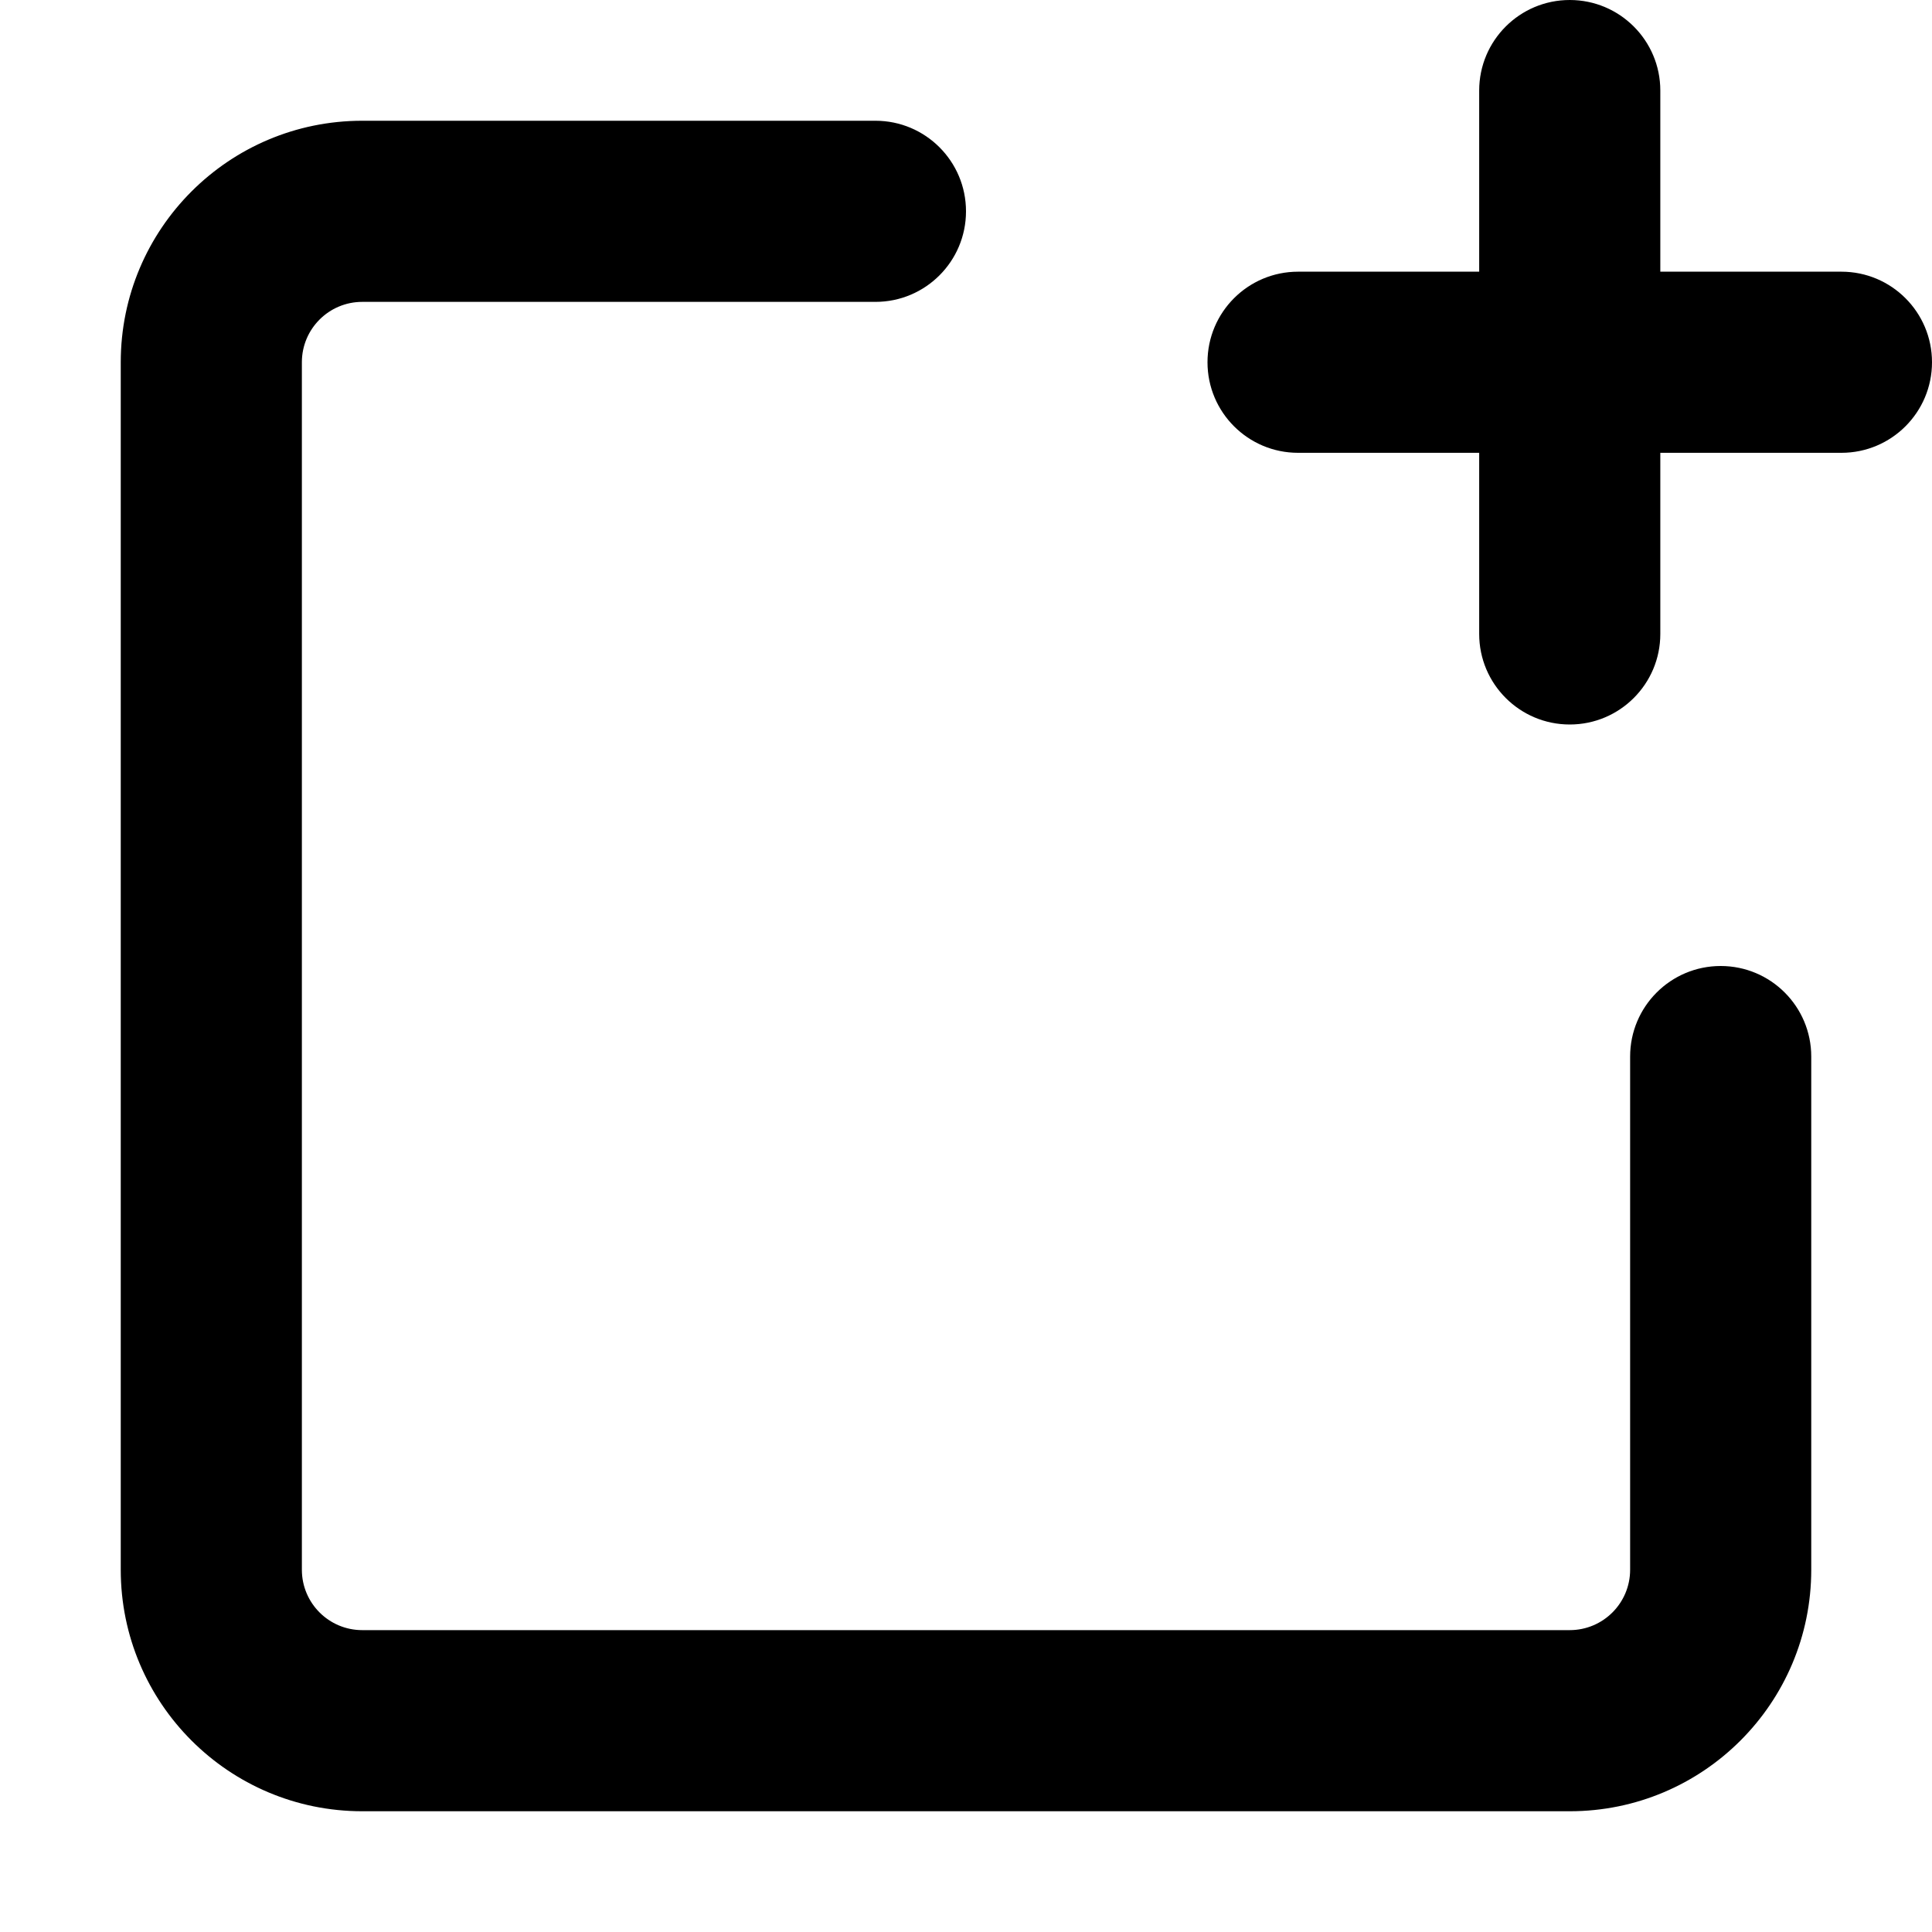
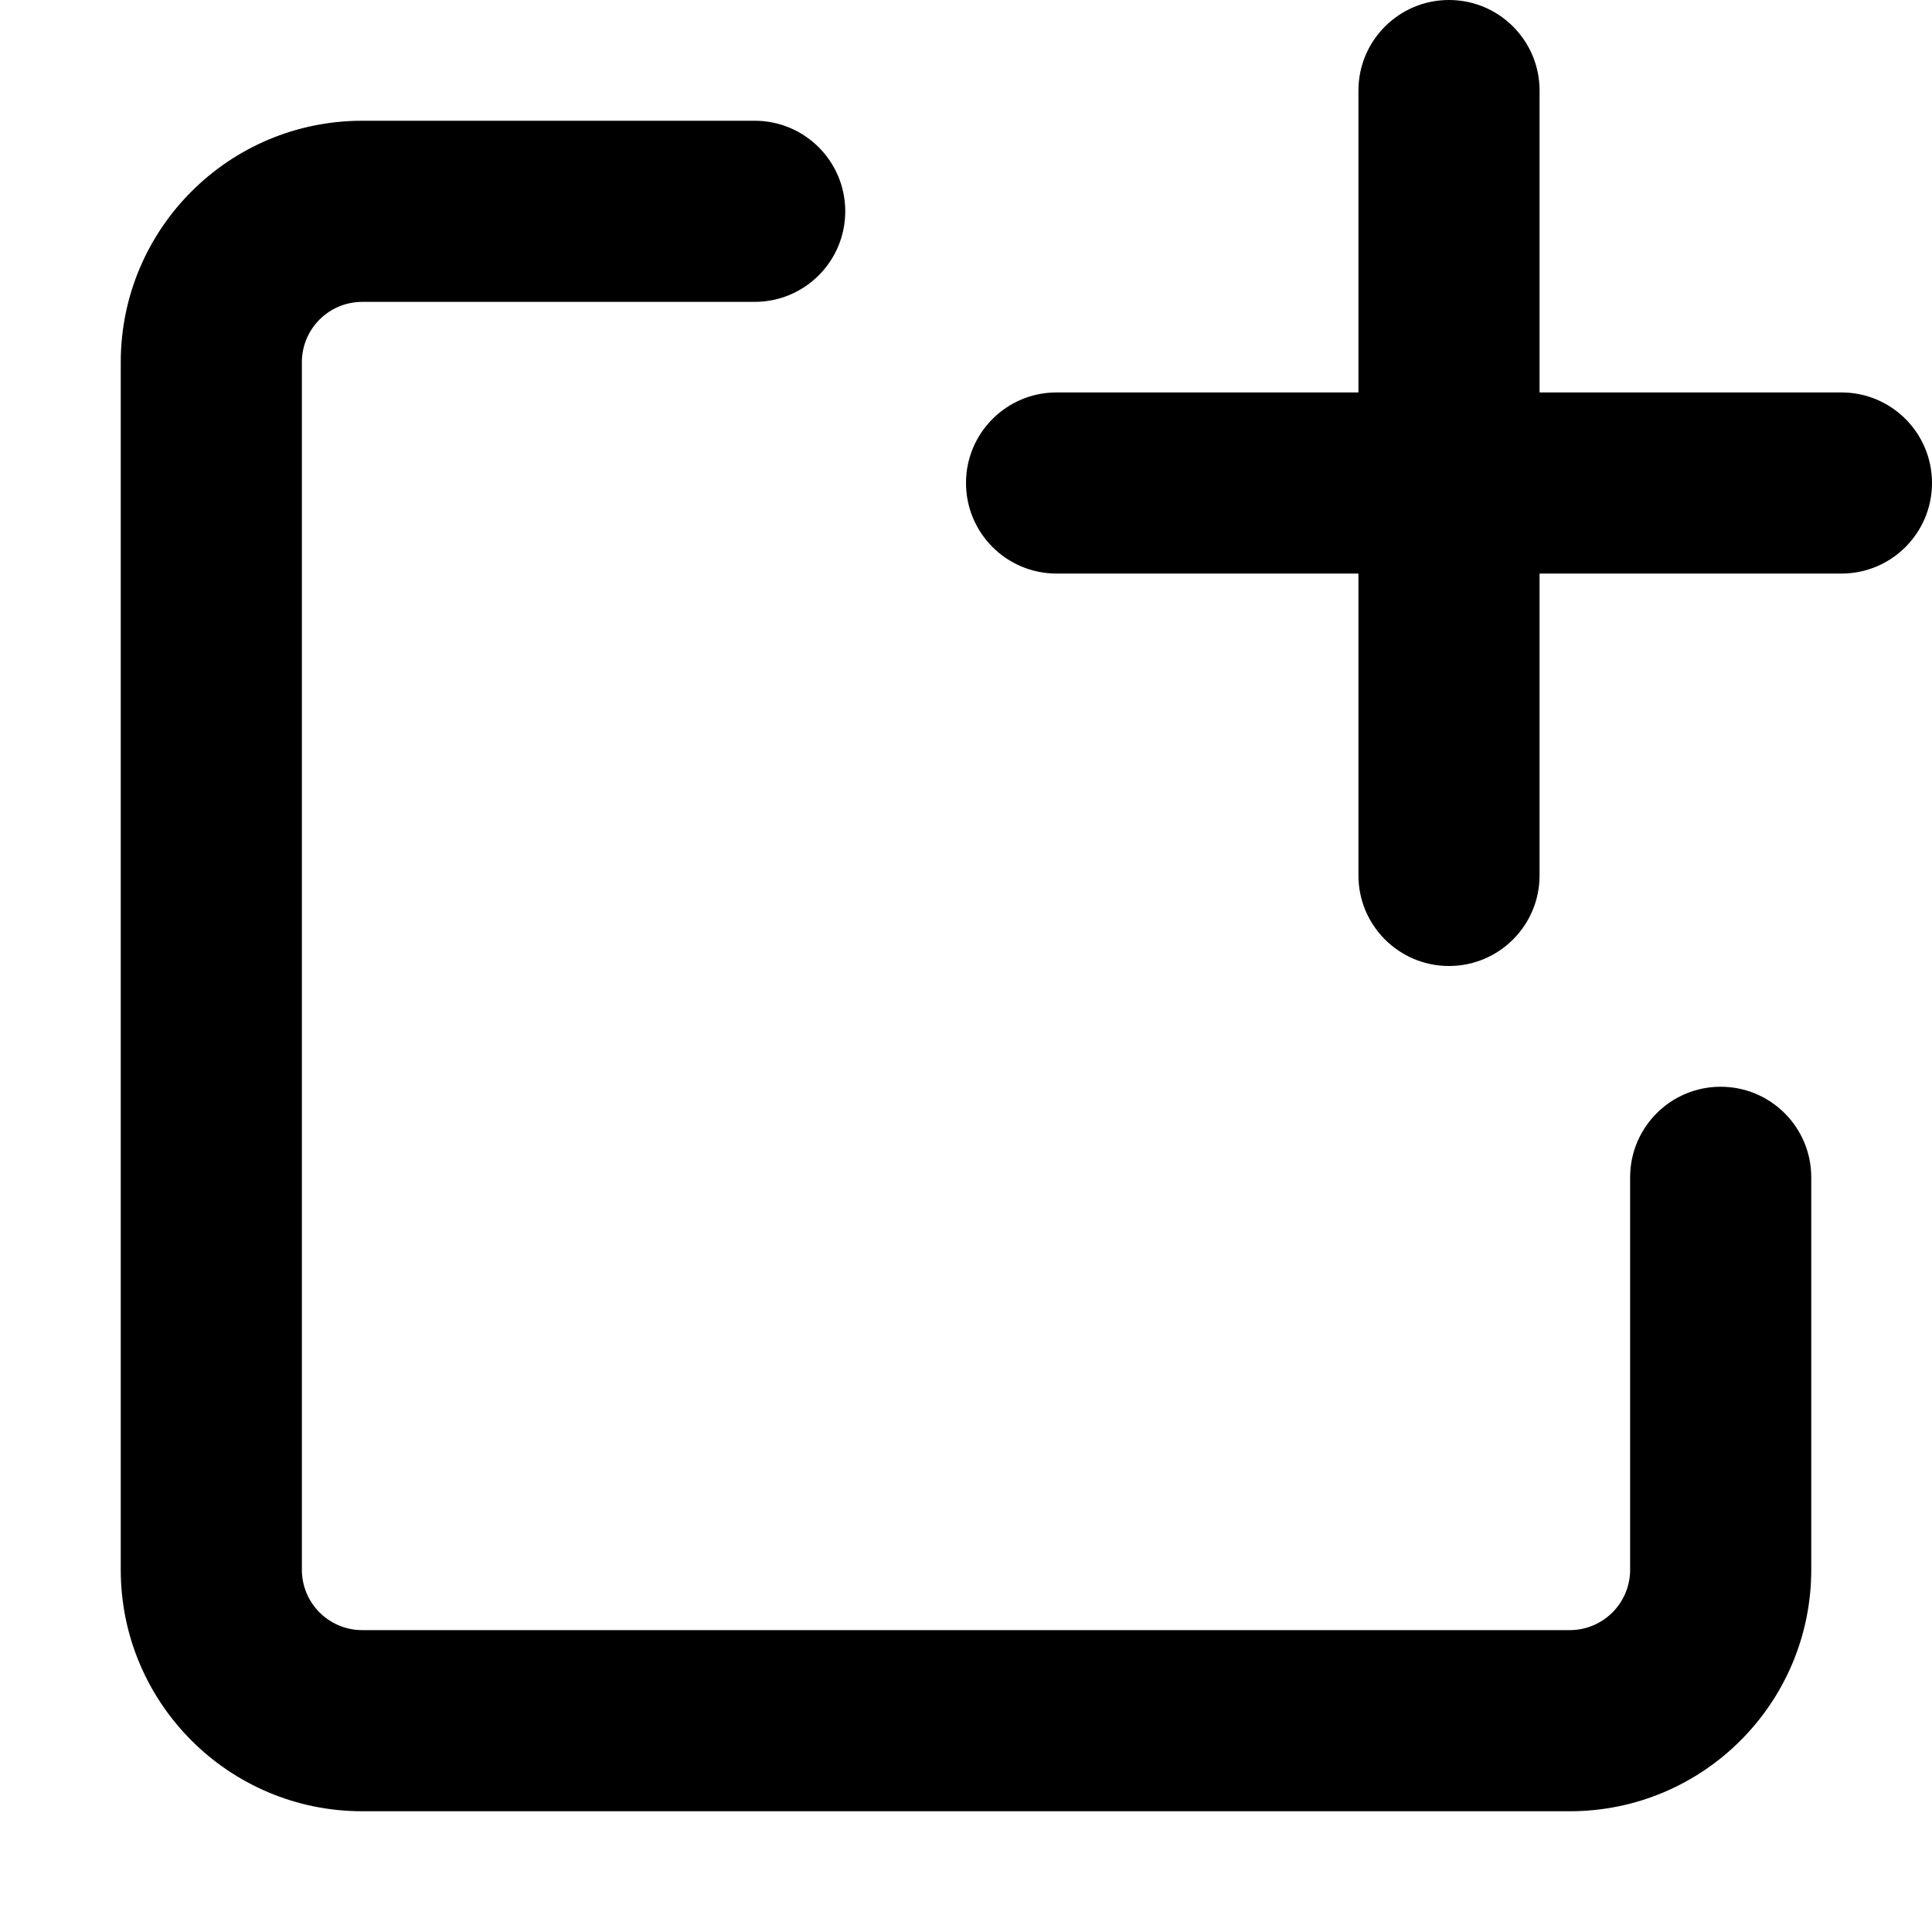
<svg xmlns="http://www.w3.org/2000/svg" width="16" height="16" viewBox="0 0 16 16">
-   <path fill-rule="evenodd" clip-rule="evenodd" d="M13 6a.75.75 0 0 1-.75-.75v-1.5h-1.5a.75.75 0 0 1 0-1.5h1.5V.75a.75.75 0 0 1 1.5 0v1.5h1.5a.75.75 0 0 1 0 1.5h-1.5v1.5A.75.75 0 0 1 13 6ZM3 13.5a.5.5 0 0 1-.5-.5V3a.5.5 0 0 1 .5-.5h4.25a.75.75 0 0 0 0-1.5H3a2 2 0 0 0-2 2v10a2 2 0 0 0 2 2h10a2 2 0 0 0 2-2V8.75a.75.75 0 0 0-1.5 0V13a.5.5 0 0 1-.5.5H3Z" fill="#000" />
+   <path d="M6.25 1a.75.75 0 0 1 0 1.5H3a.5.5 0 0 0-.5.5v10a.5.5 0 0 0 .5.5h10a.5.5 0 0 0 .5-.5V9.75a.75.75 0 0 1 1.5 0V13a2 2 0 0 1-2 2H3a2 2 0 0 1-2-2V3a2 2 0 0 1 2-2h3.25ZM12 0a.75.75 0 0 1 .75.75v2.5h2.5a.75.75 0 0 1 0 1.5h-2.5v2.5a.75.75 0 0 1-1.5 0v-2.5h-2.5a.75.75 0 0 1 0-1.5h2.5V.75A.75.75 0 0 1 12 0Z" fill="#000" />
</svg>
